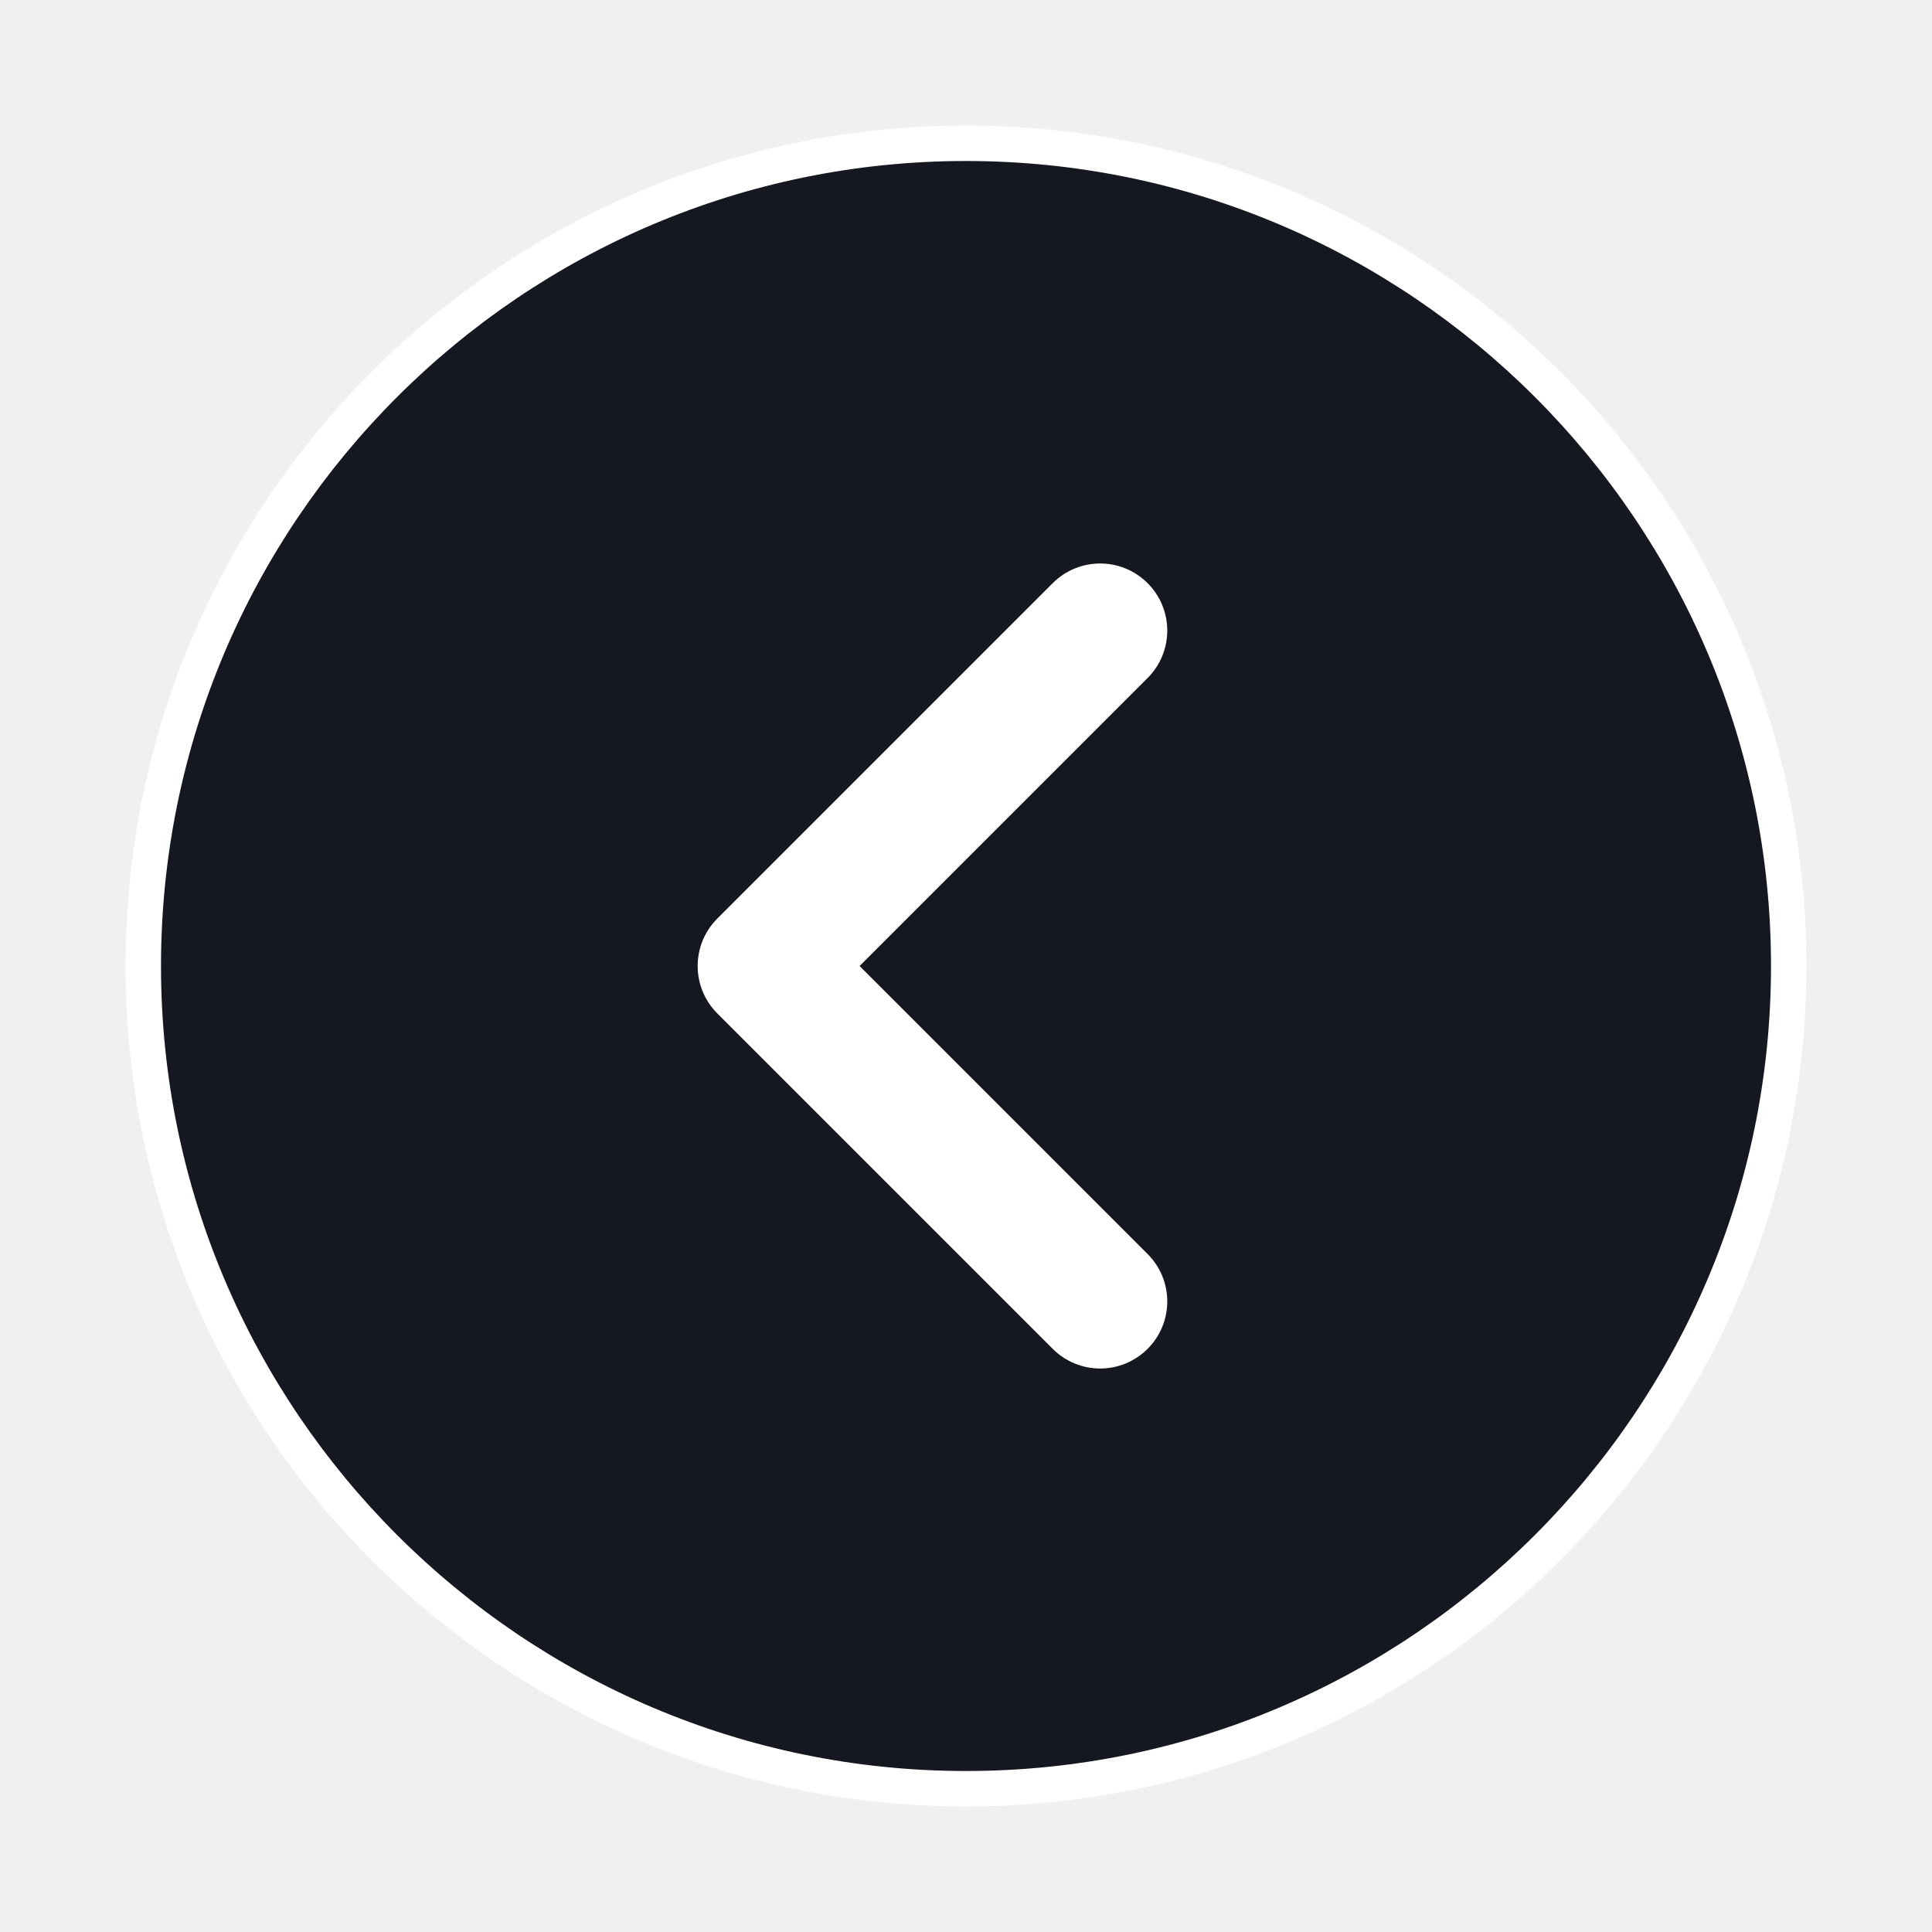
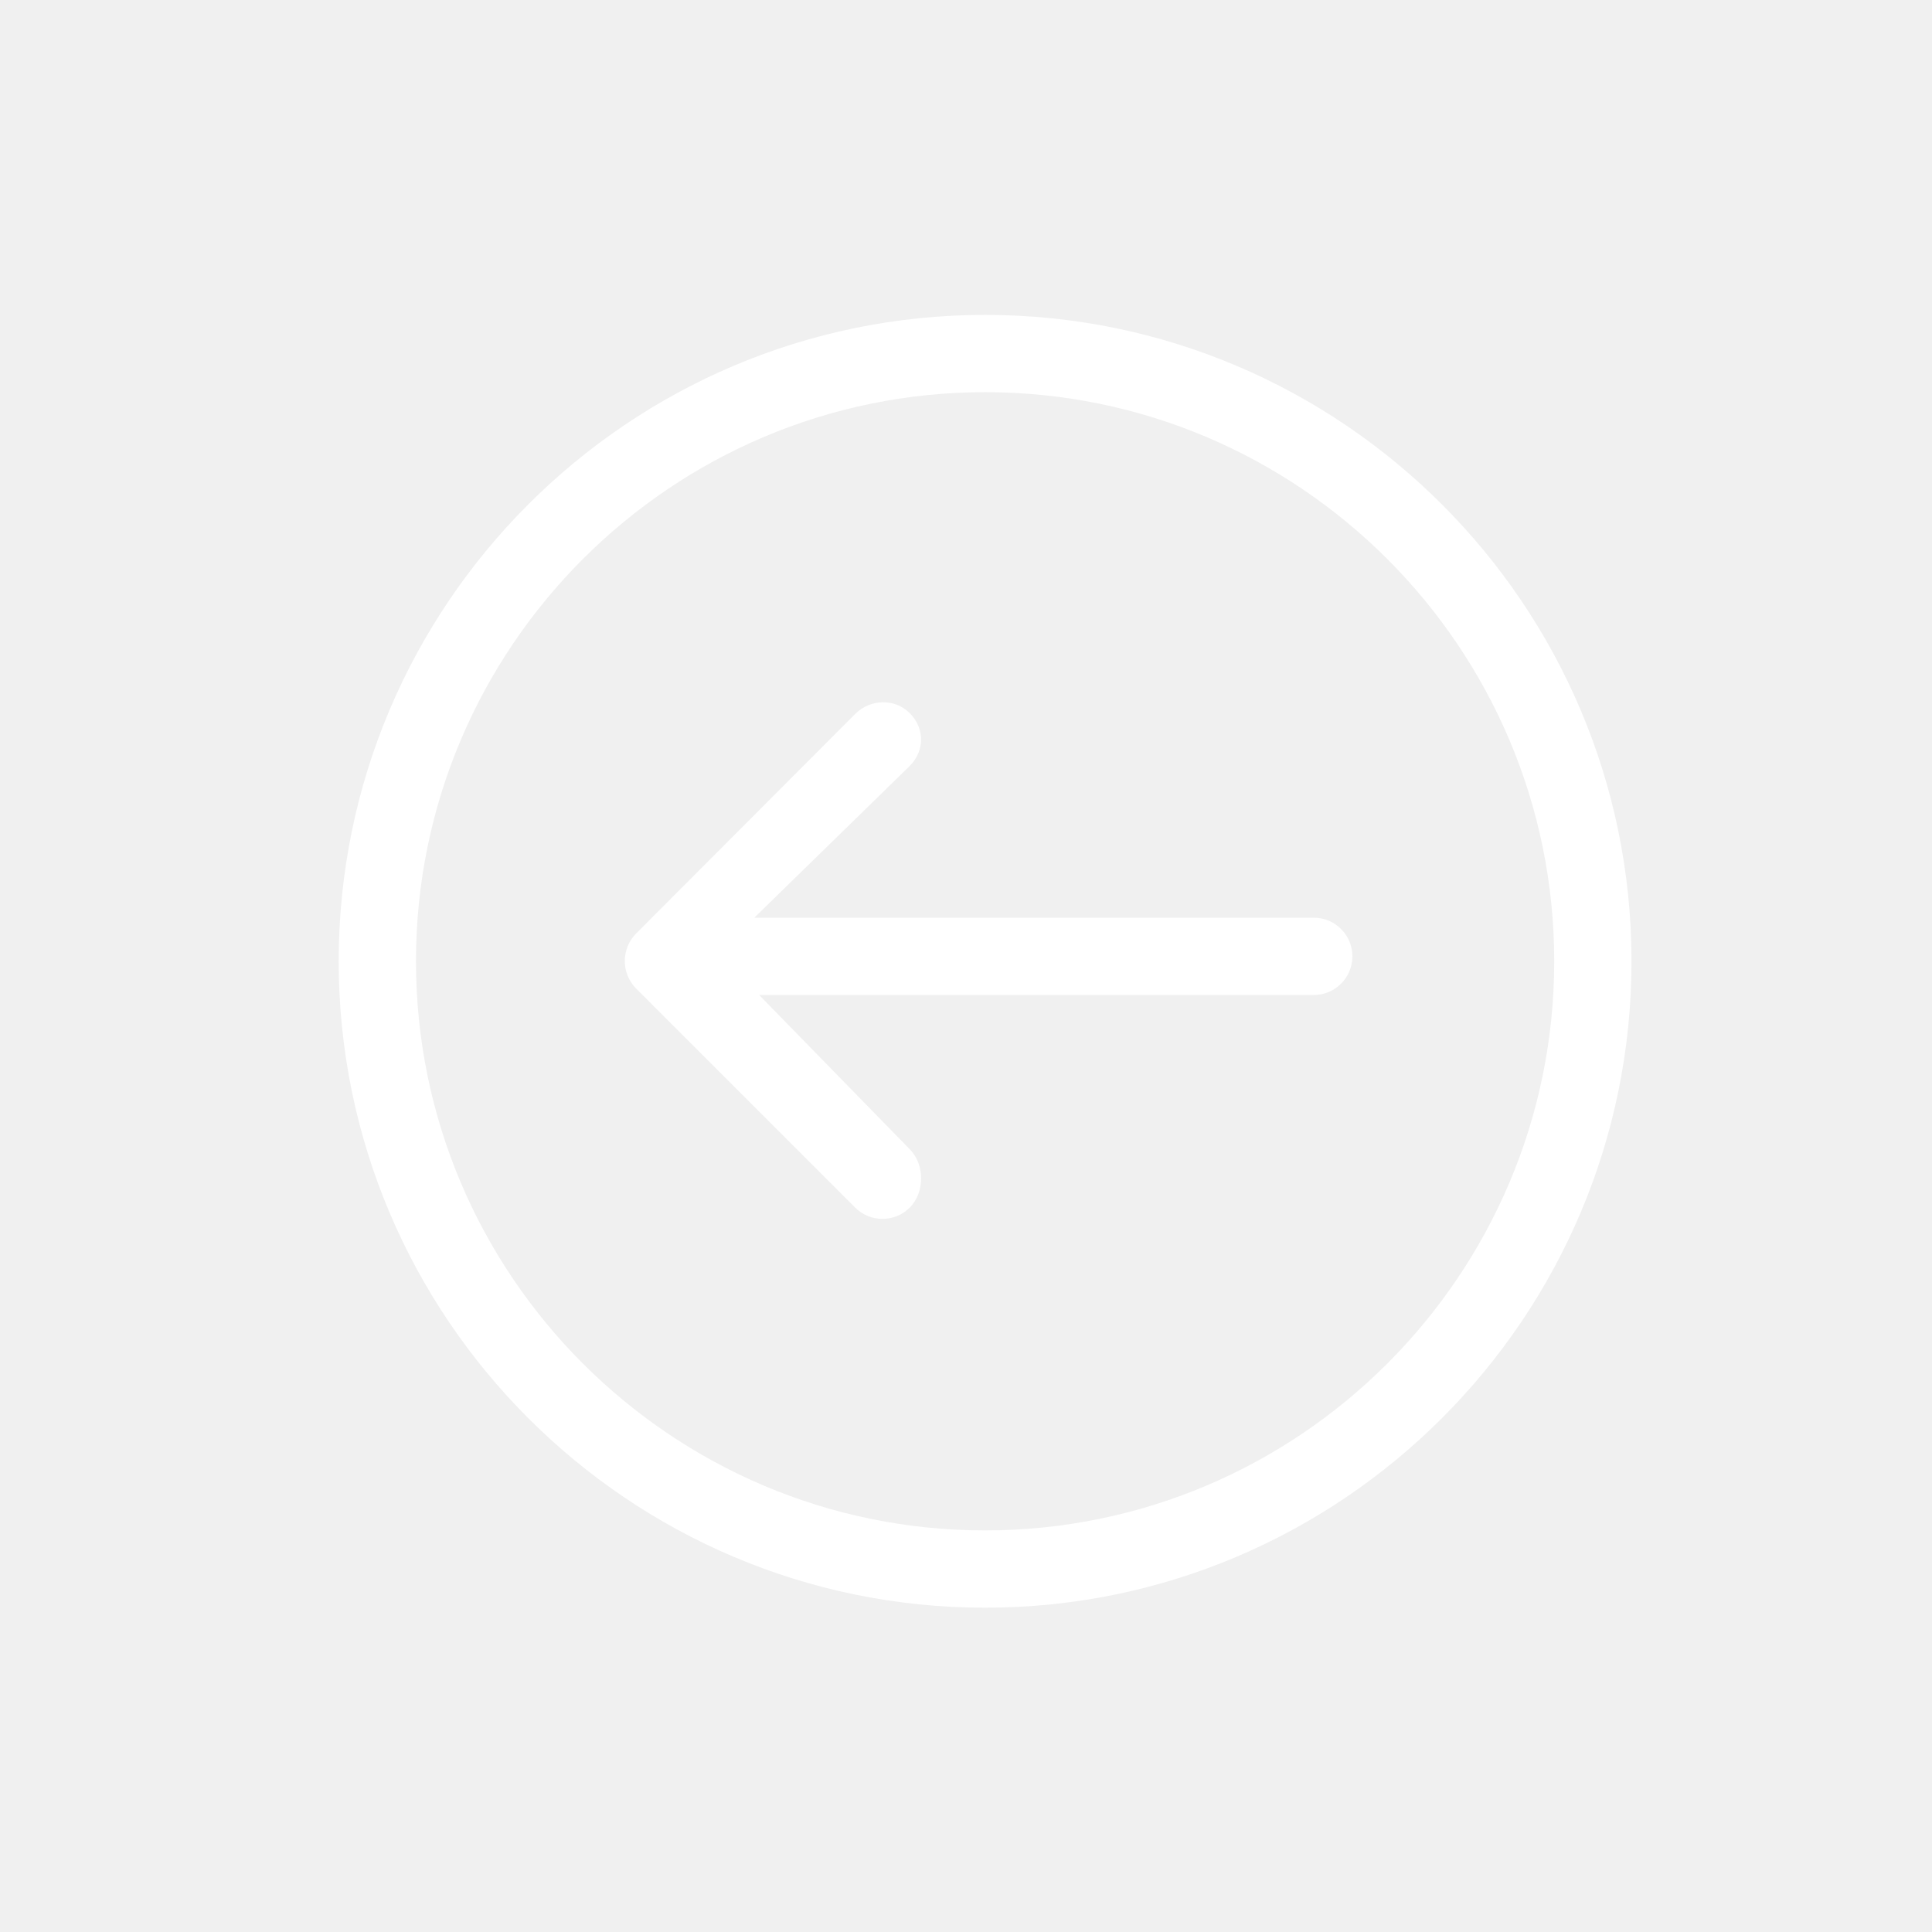
- <svg xmlns="http://www.w3.org/2000/svg" fill="#151821" viewBox="0 0 614.4 614.4" width="800px" height="800px">
-   <g transform="matrix(0 1 -1 0 563.2 51.2)">
-     <g id="SVGRepo_bgCarrier" stroke-width="0" transform="translate(33.28,33.28), scale(0.87)">
-       <rect x="-51.2" y="-51.2" width="614.40" height="614.40" rx="307.2" fill="#ffffff" strokewidth="0" />
-     </g>
-     <g id="SVGRepo_tracerCarrier" stroke-linecap="round" stroke-linejoin="round" stroke="#CCCCCC" stroke-width="2.048" />
-     <g id="SVGRepo_iconCarrier">
-       <g>
-         <g>
-           <path d="M256,0C114.837,0,0,114.837,0,256s114.837,256,256,256s256-114.837,256-256S397.163,0,256,0z M377.749,228.416 L271.083,335.083c-4.16,4.16-9.621,6.251-15.083,6.251c-5.462,0-10.923-2.091-15.083-6.251L134.251,228.416 c-8.341-8.341-8.341-21.824,0-30.165s21.824-8.341,30.165,0L256,289.835l91.584-91.584c8.341-8.341,21.824-8.341,30.165,0 C386.091,206.592,386.091,220.075,377.749,228.416z" />
-         </g>
-       </g>
-     </g>
+ <svg xmlns="http://www.w3.org/2000/svg" fill="#151821" version="1.1" id="Layer_1" width="800px" height="800px" viewBox="0 0 100 100" enable-background="new 0 0 100 100" xml:space="preserve">
+   <g fill="white">
+     <path d="M39.292,51.5H68c1.104,0,2-0.896,2-2s-0.896-2-2-2H39.043l8.045-7.855c0.781-0.781,0.781-1.952,0-2.733   s-2.048-0.734-2.828,0.047l-11.335,11.36c-0.375,0.375-0.586,0.896-0.586,1.426s0.211,1.045,0.586,1.42l11.336,11.337   c0.391,0.391,0.902,0.587,1.414,0.587s1.024-0.194,1.415-0.585c0.781-0.781,0.781-2.237,0-3.018L39.292,51.5z" />
+     <path d="M84.446,49.756c0-18.448-15.009-33.457-33.457-33.457c-18.449,0-33.458,15.009-33.458,33.457   c0,18.449,15.009,33.458,33.458,33.458C69.438,83.214,84.446,68.205,84.446,49.756z M21.531,49.756   c0-16.242,13.215-29.457,29.458-29.457s29.457,13.215,29.457,29.457c0,16.243-13.214,29.458-29.457,29.458   S21.531,65.999,21.531,49.756z" />
  </g>
</svg>
